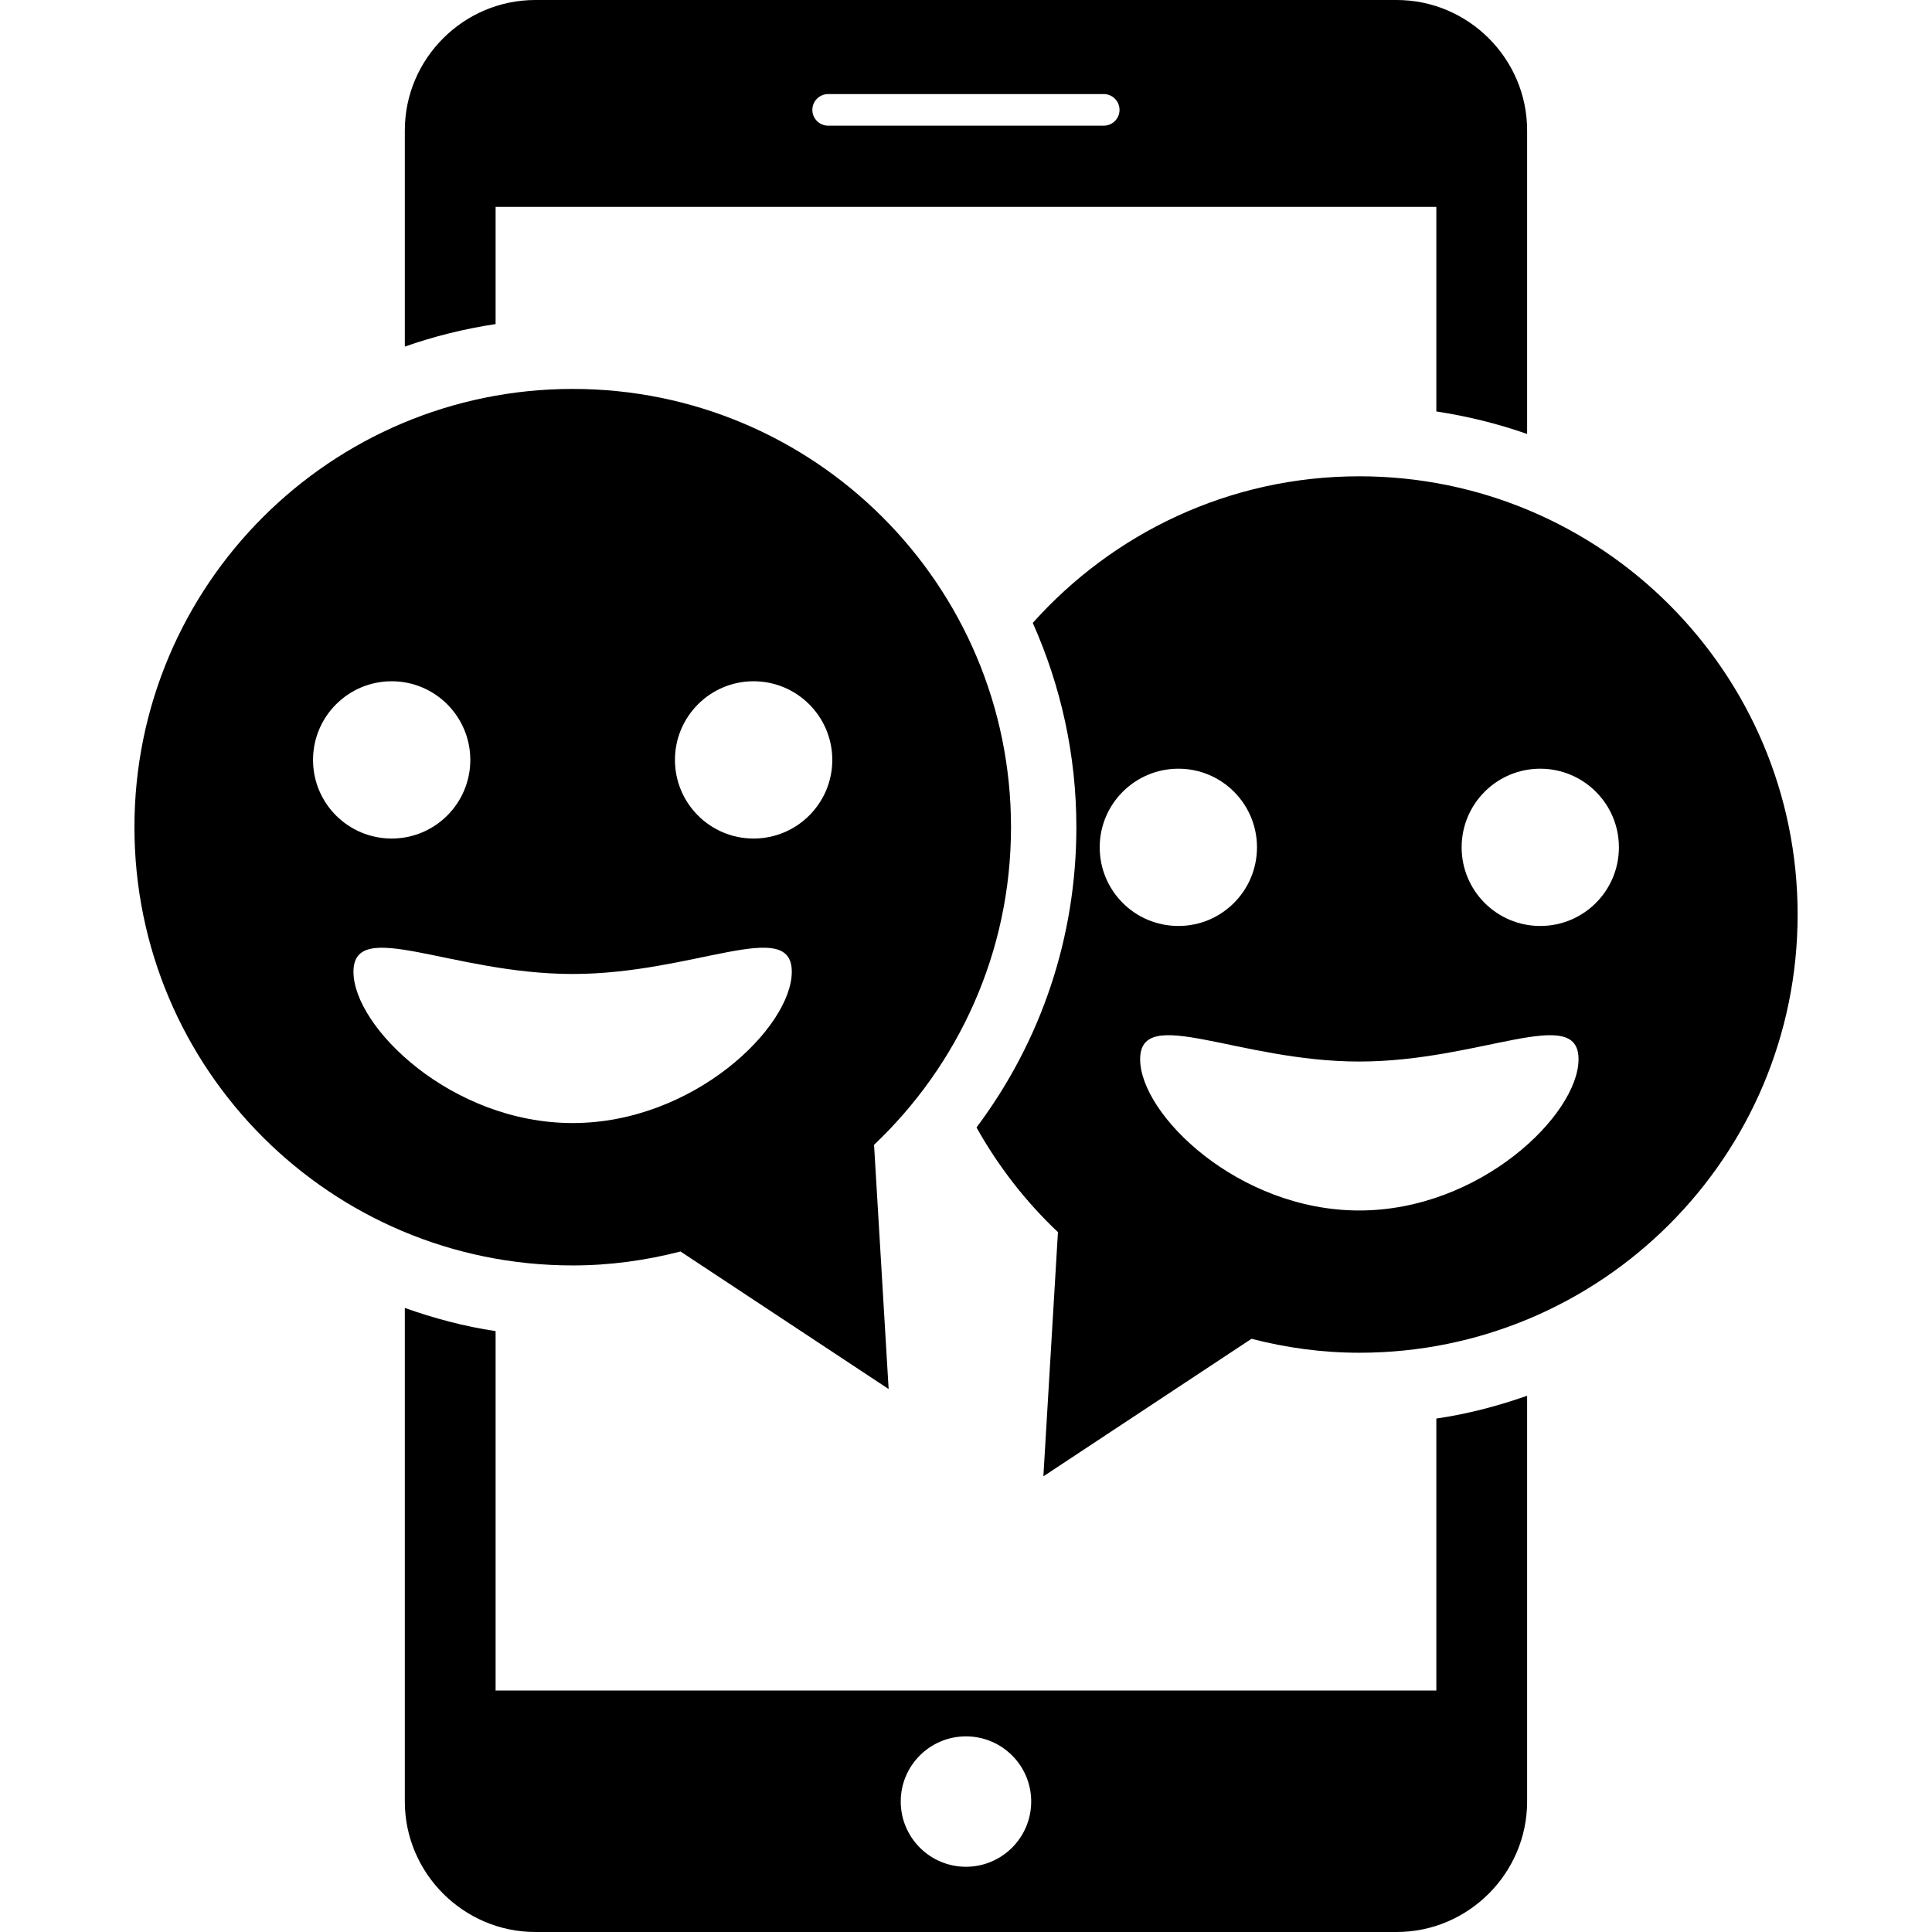
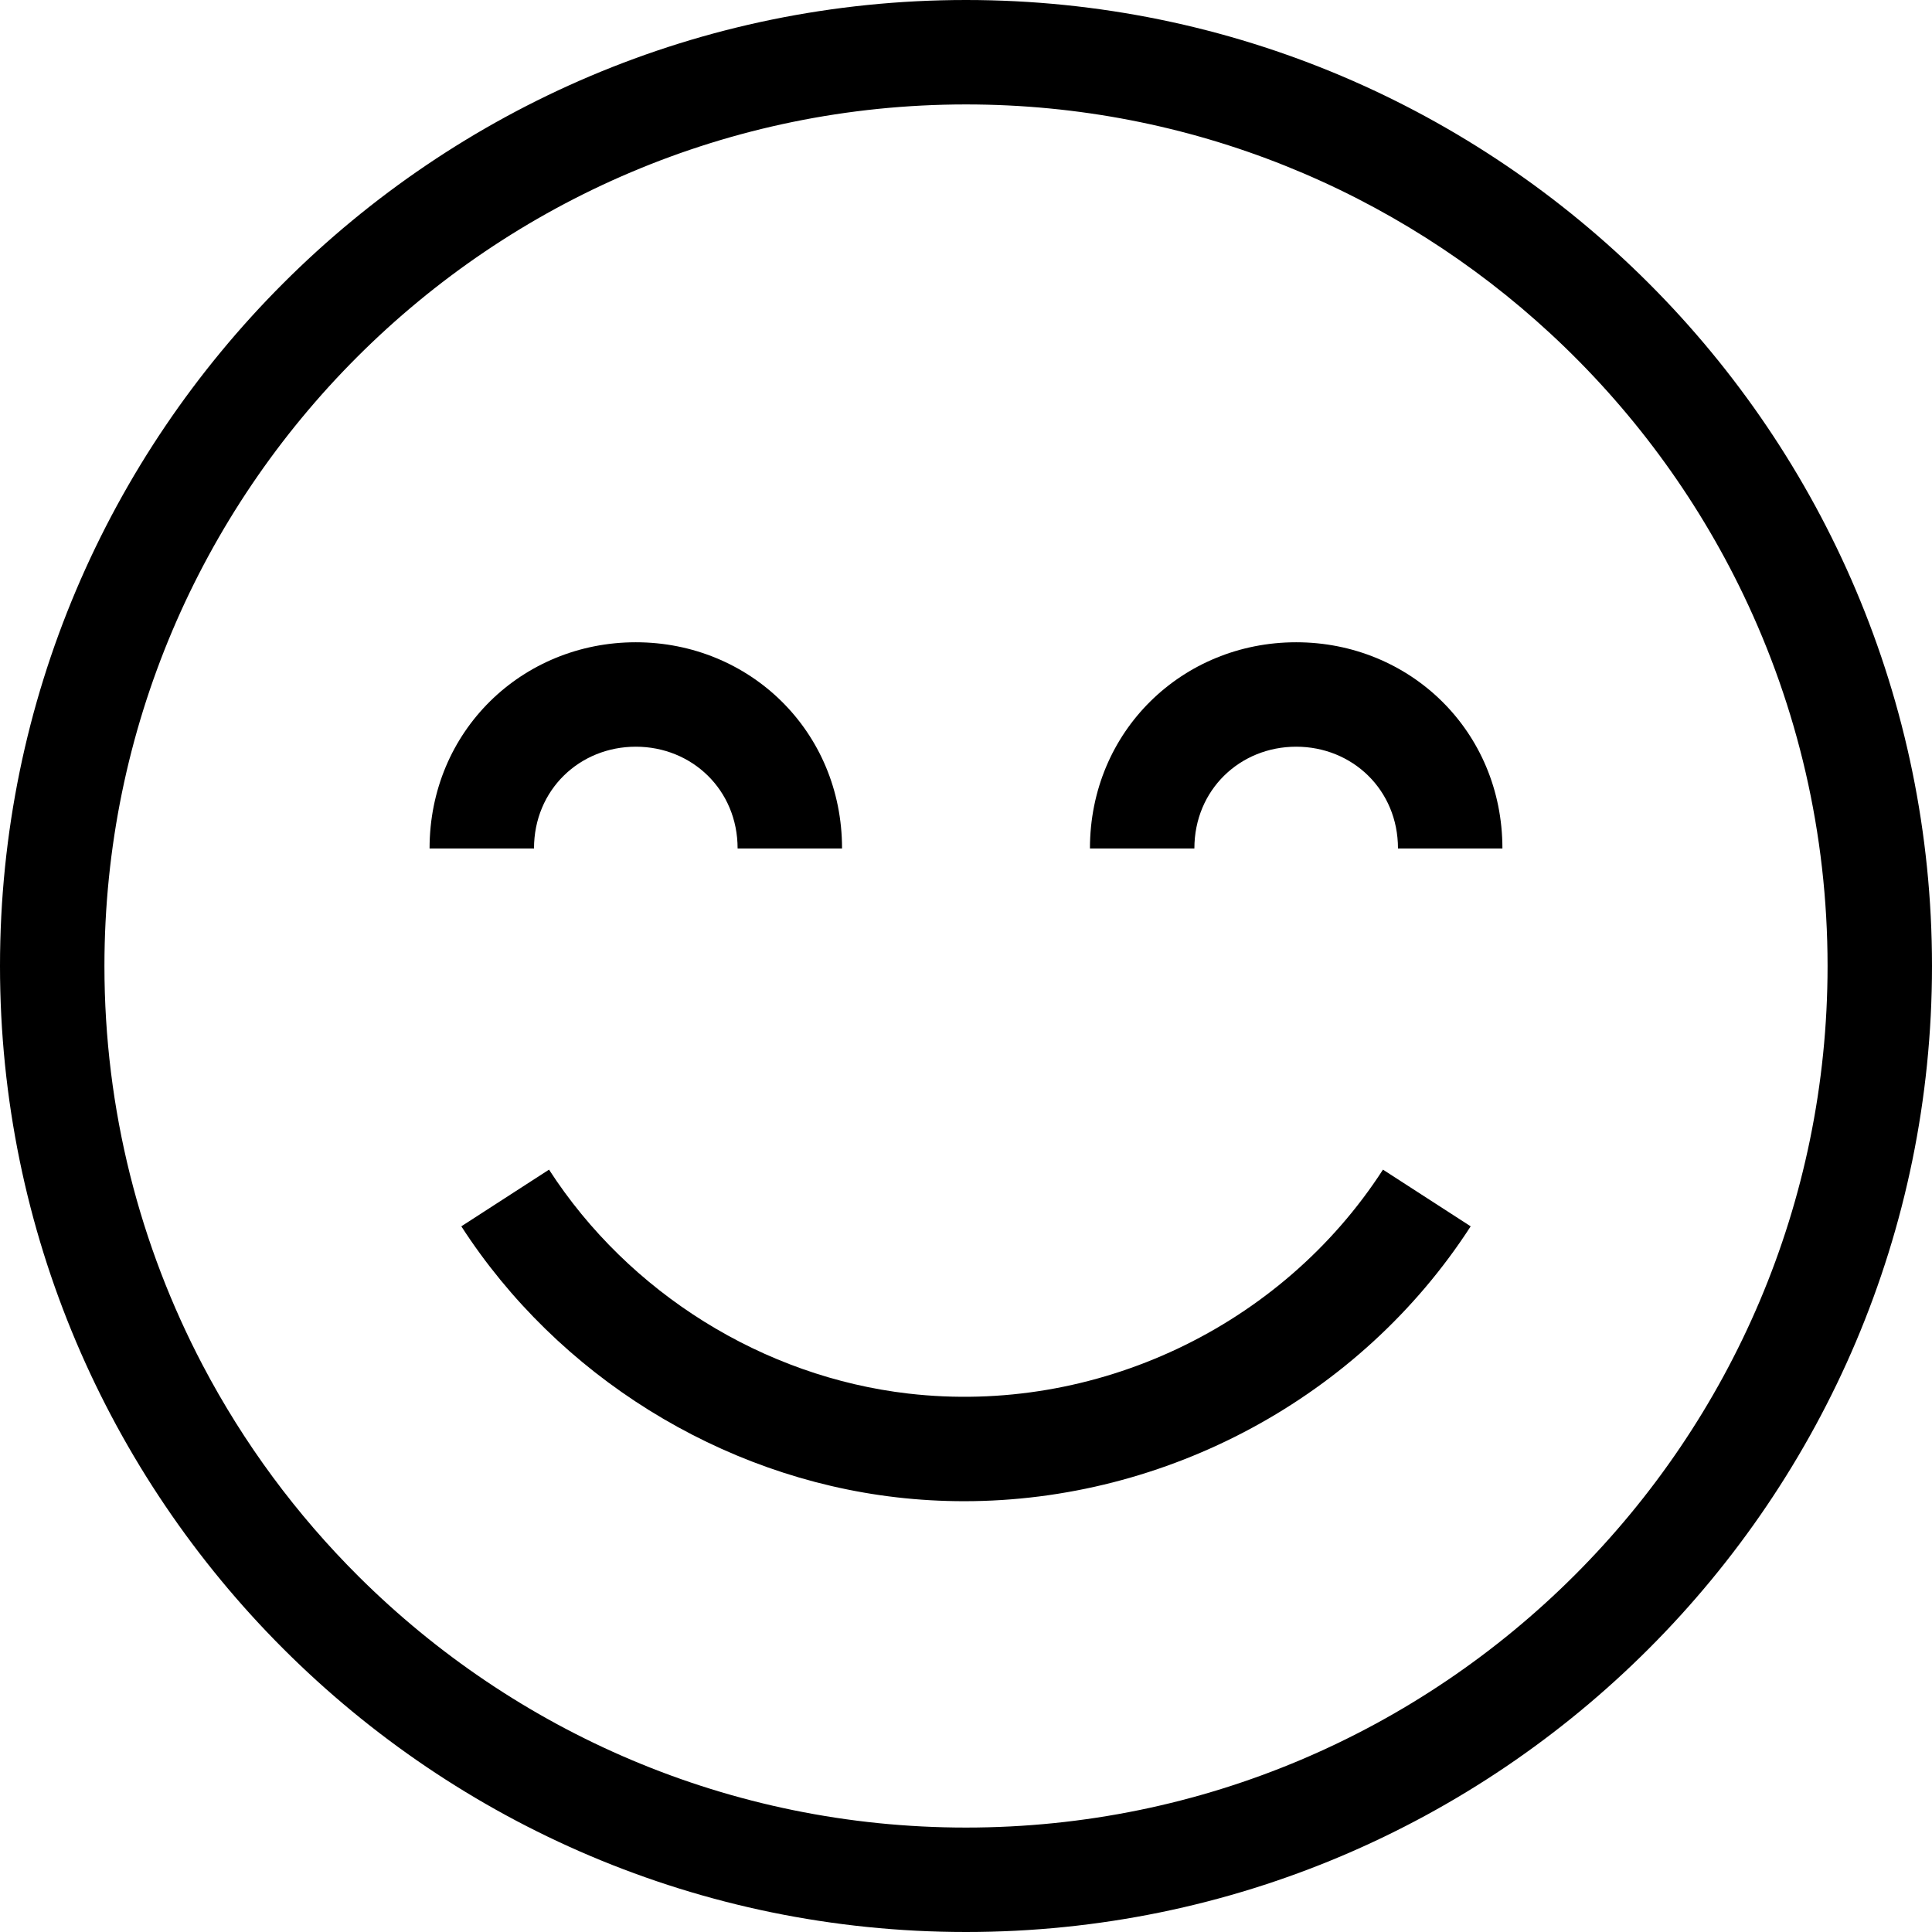
- <svg xmlns="http://www.w3.org/2000/svg" version="1.1" id="Capa_1" x="0px" y="0px" width="30.625px" height="30.625px" viewBox="0 0 30.625 30.625" style="enable-background:new 0 0 30.625 30.625;" xml:space="preserve">
+ <svg xmlns="http://www.w3.org/2000/svg" version="1.1" id="Capa_1" x="0px" y="0px" viewBox="0 0 295.996 295.996" style="enable-background:new 0 0 295.996 295.996;" xml:space="preserve">
  <g>
-     <g>
-       <path d="M22.768,26.797H7.856V21.1c-0.497-0.074-0.976-0.203-1.439-0.367v7.824c0,1.137,0.932,2.068,2.069,2.068h13.653    c1.137,0,2.068-0.932,2.068-2.068v-6.432c-0.464,0.162-0.941,0.289-1.439,0.361V26.797z M15.312,29.591    c-0.57,0-1.034-0.463-1.034-1.034c0-0.572,0.464-1.033,1.034-1.033s1.034,0.461,1.034,1.033    C16.346,29.128,15.882,29.591,15.312,29.591z" />
-       <path d="M7.856,3.28h14.912v3.242c0.496,0.076,0.979,0.195,1.439,0.357V2.067C24.207,0.929,23.275,0,22.139,0H8.486    C7.348,0,6.417,0.93,6.417,2.067v3.427C6.879,5.332,7.36,5.212,7.856,5.137V3.28z M13.128,1.491h4.367    c0.139,0,0.251,0.112,0.251,0.251c0,0.138-0.112,0.25-0.251,0.25h-4.367c-0.139,0-0.251-0.112-0.251-0.25    C12.877,1.603,12.99,1.491,13.128,1.491z" />
-       <path d="M21.546,7.55c-2.06,0-3.903,0.901-5.175,2.324c0.441,0.99,0.691,2.085,0.691,3.237c0,1.745-0.559,3.394-1.583,4.761    c0.345,0.616,0.78,1.177,1.291,1.659l-0.231,3.871l3.299-2.18c0.548,0.141,1.117,0.221,1.709,0.221    c3.838,0,6.948-3.109,6.948-6.947C28.495,10.661,25.384,7.55,21.546,7.55z M17.432,13.431c0-0.688,0.559-1.246,1.248-1.246    c0.688,0,1.245,0.558,1.245,1.246c0,0.689-0.558,1.247-1.245,1.247C17.99,14.678,17.432,14.121,17.432,13.431z M21.546,19.188    c-1.918,0-3.473-1.521-3.473-2.398s1.555,0.037,3.473,0.037c1.919,0,3.476-0.914,3.476-0.037S23.465,19.188,21.546,19.188z     M24.415,14.678c-0.688,0-1.246-0.558-1.246-1.247c0-0.688,0.558-1.246,1.246-1.246s1.247,0.558,1.247,1.246    C25.662,14.121,25.104,14.678,24.415,14.678z" />
-       <path d="M10.787,19.838l3.299,2.18l-0.231-3.871c1.335-1.265,2.171-3.051,2.171-5.035c0-3.837-3.11-6.947-6.947-6.947    c-3.838,0-6.948,3.11-6.948,6.947c0,3.837,3.11,6.947,6.948,6.947C9.669,20.059,10.239,19.979,10.787,19.838z M11.945,10.799    c0.689,0,1.248,0.559,1.248,1.247s-0.559,1.246-1.248,1.246c-0.688,0-1.246-0.558-1.246-1.246S11.257,10.799,11.945,10.799z     M4.962,12.046c0-0.688,0.558-1.247,1.247-1.247c0.688,0,1.246,0.559,1.246,1.247s-0.558,1.246-1.246,1.246    C5.52,13.292,4.962,12.735,4.962,12.046z M5.603,15.404c0-0.877,1.556,0.035,3.475,0.035c1.918,0,3.473-0.913,3.473-0.035    c0,0.877-1.555,2.398-3.473,2.398C7.159,17.803,5.603,16.281,5.603,15.404z" />
-     </g>
+     <path d="M147.998,0C66.392,0,0,66.392,0,147.998c0,81.606,66.392,147.998,147.998,147.998c81.606,0,147.998-66.392,147.998-147.998   C295.996,66.392,229.605,0,147.998,0z M147.998,279.996c-36.257,0-69.143-14.696-93.023-38.44   c-9.536-9.482-17.631-20.41-23.934-32.42C21.442,190.847,16,170.047,16,147.998C16,75.214,75.214,16,147.998,16   c34.523,0,65.987,13.328,89.533,35.102c12.208,11.288,22.289,24.844,29.558,39.996c8.27,17.239,12.907,36.538,12.907,56.9   C279.996,220.782,220.782,279.996,147.998,279.996z" />
+     <path d="M97.41,114.4c8.6,0,15.597,6.597,15.597,15.597h16c0-18-14.174-31.597-31.597-31.597   c-17.423,0-31.597,13.597-31.597,31.597h16C81.813,120.997,88.811,114.4,97.41,114.4z" />
+     <path d="M198.584,114.4c8.6,0,15.597,6.597,15.597,15.597h16c0-18-14.174-31.597-31.597-31.597   c-17.423,0-31.597,13.597-31.597,31.597h16C182.987,120.997,189.984,114.4,198.584,114.4z" />
+     <path d="M147.715,229.995c30.954,0,60.619-15.83,77.604-42.113l-13.439-8.684c-15.596,24.135-44.134,37.605-72.693,34.308   c-22.262-2.567-42.849-15.393-55.072-34.308l-13.438,8.684c14.79,22.889,39.716,38.409,66.676,41.518   C140.814,229.8,144.27,229.995,147.715,229.995z" />
  </g>
  <g>
</g>
  <g>
</g>
  <g>
</g>
  <g>
</g>
  <g>
</g>
  <g>
</g>
  <g>
</g>
  <g>
</g>
  <g>
</g>
  <g>
</g>
  <g>
</g>
  <g>
</g>
  <g>
</g>
  <g>
</g>
  <g>
</g>
</svg>
